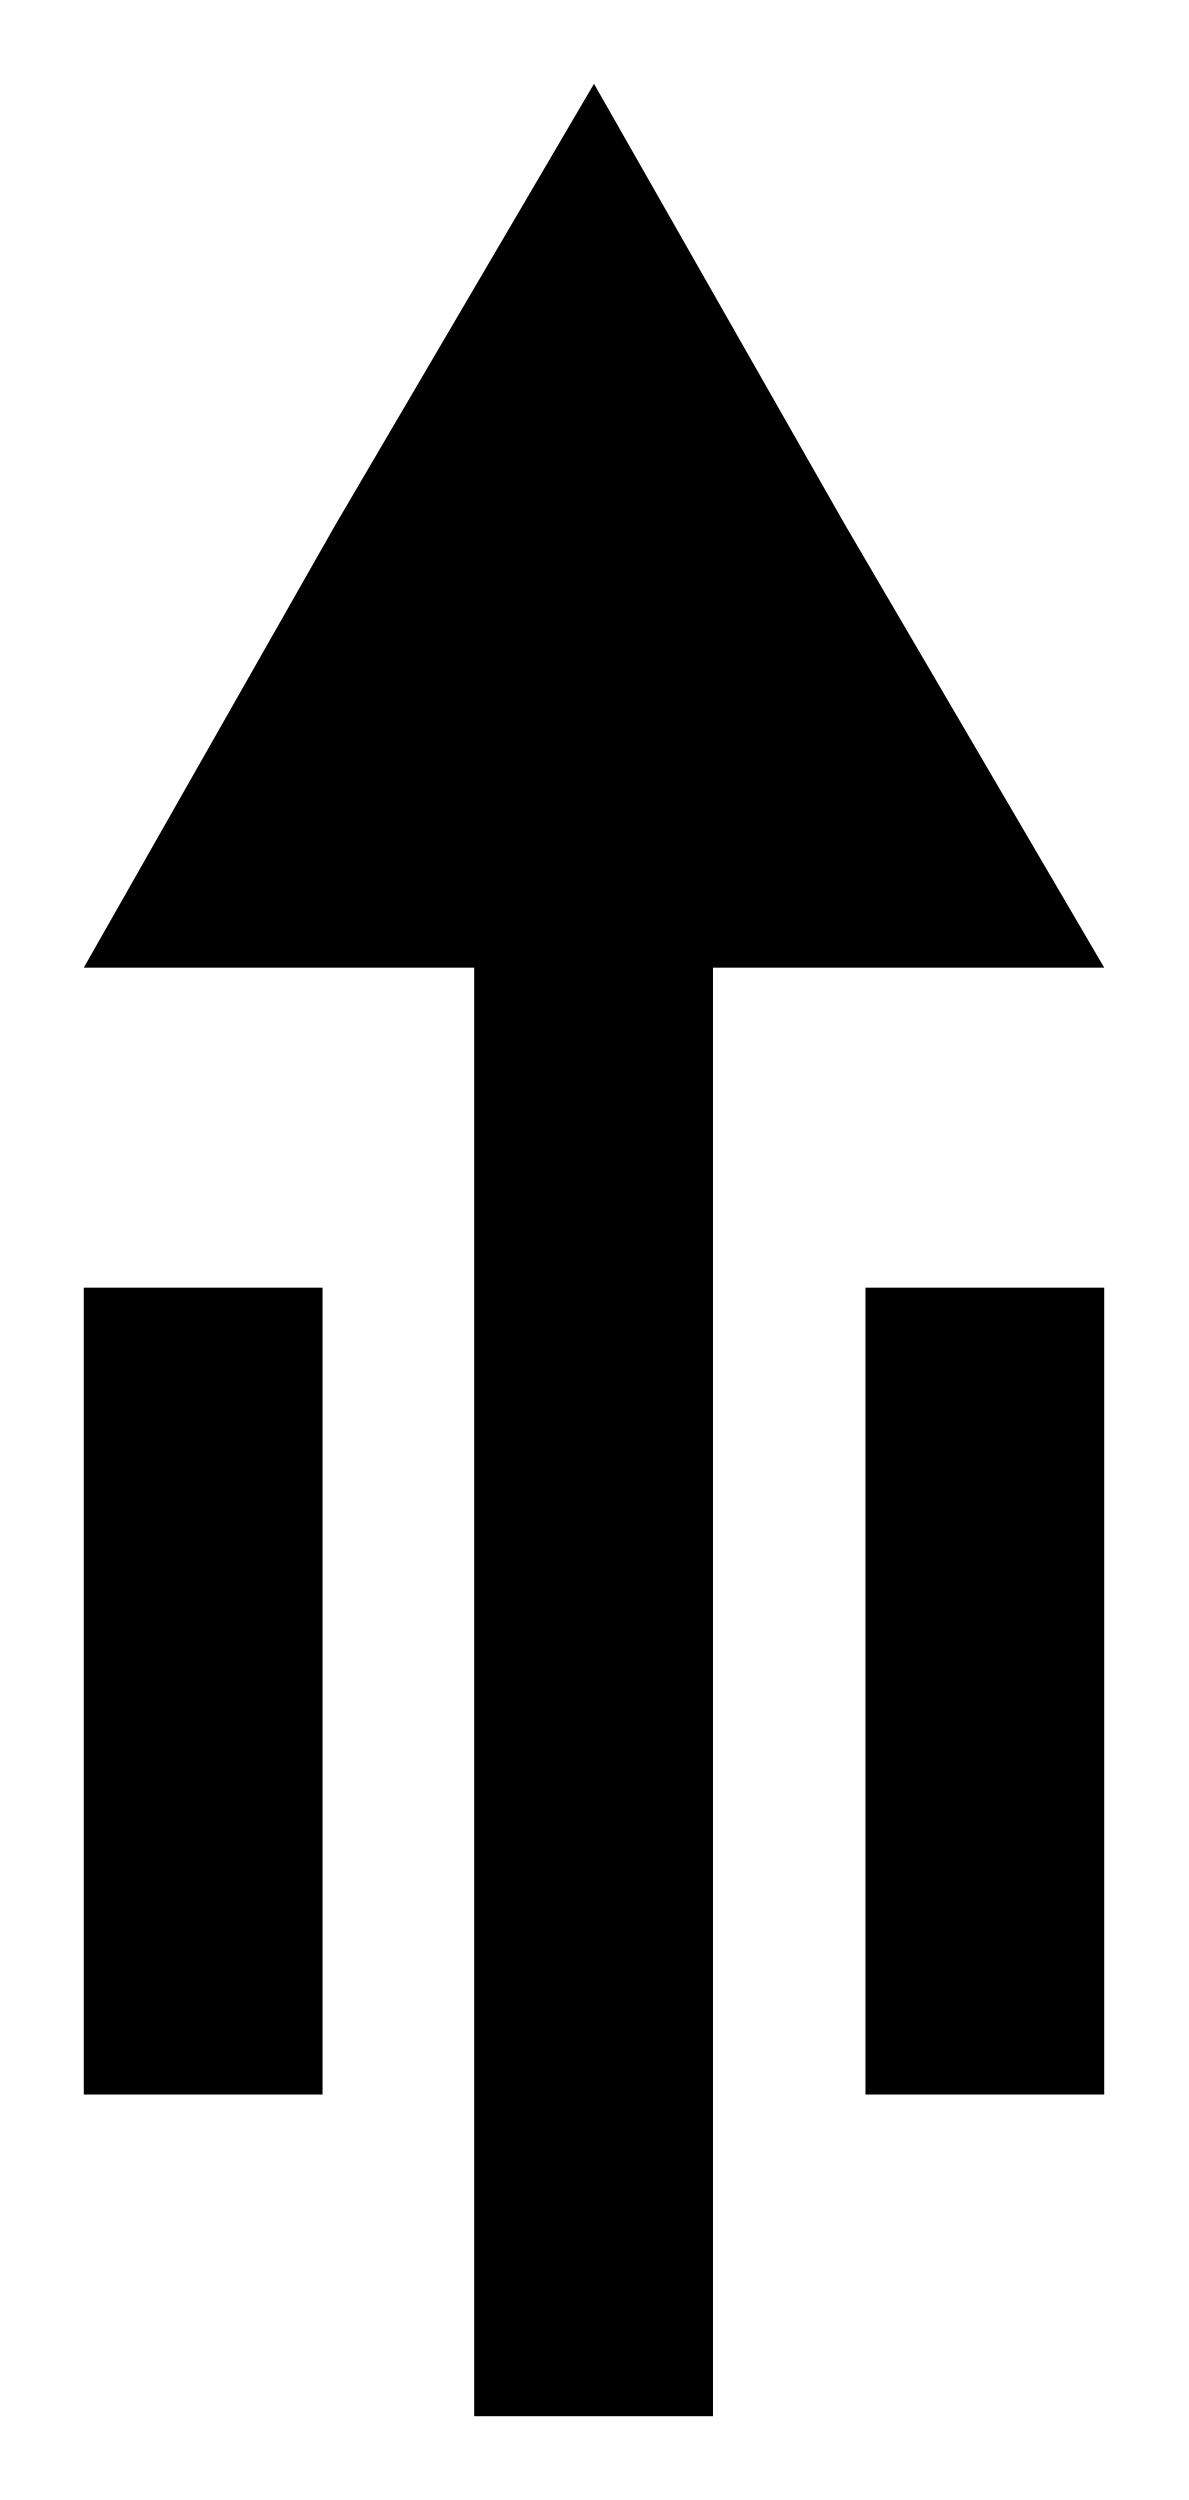
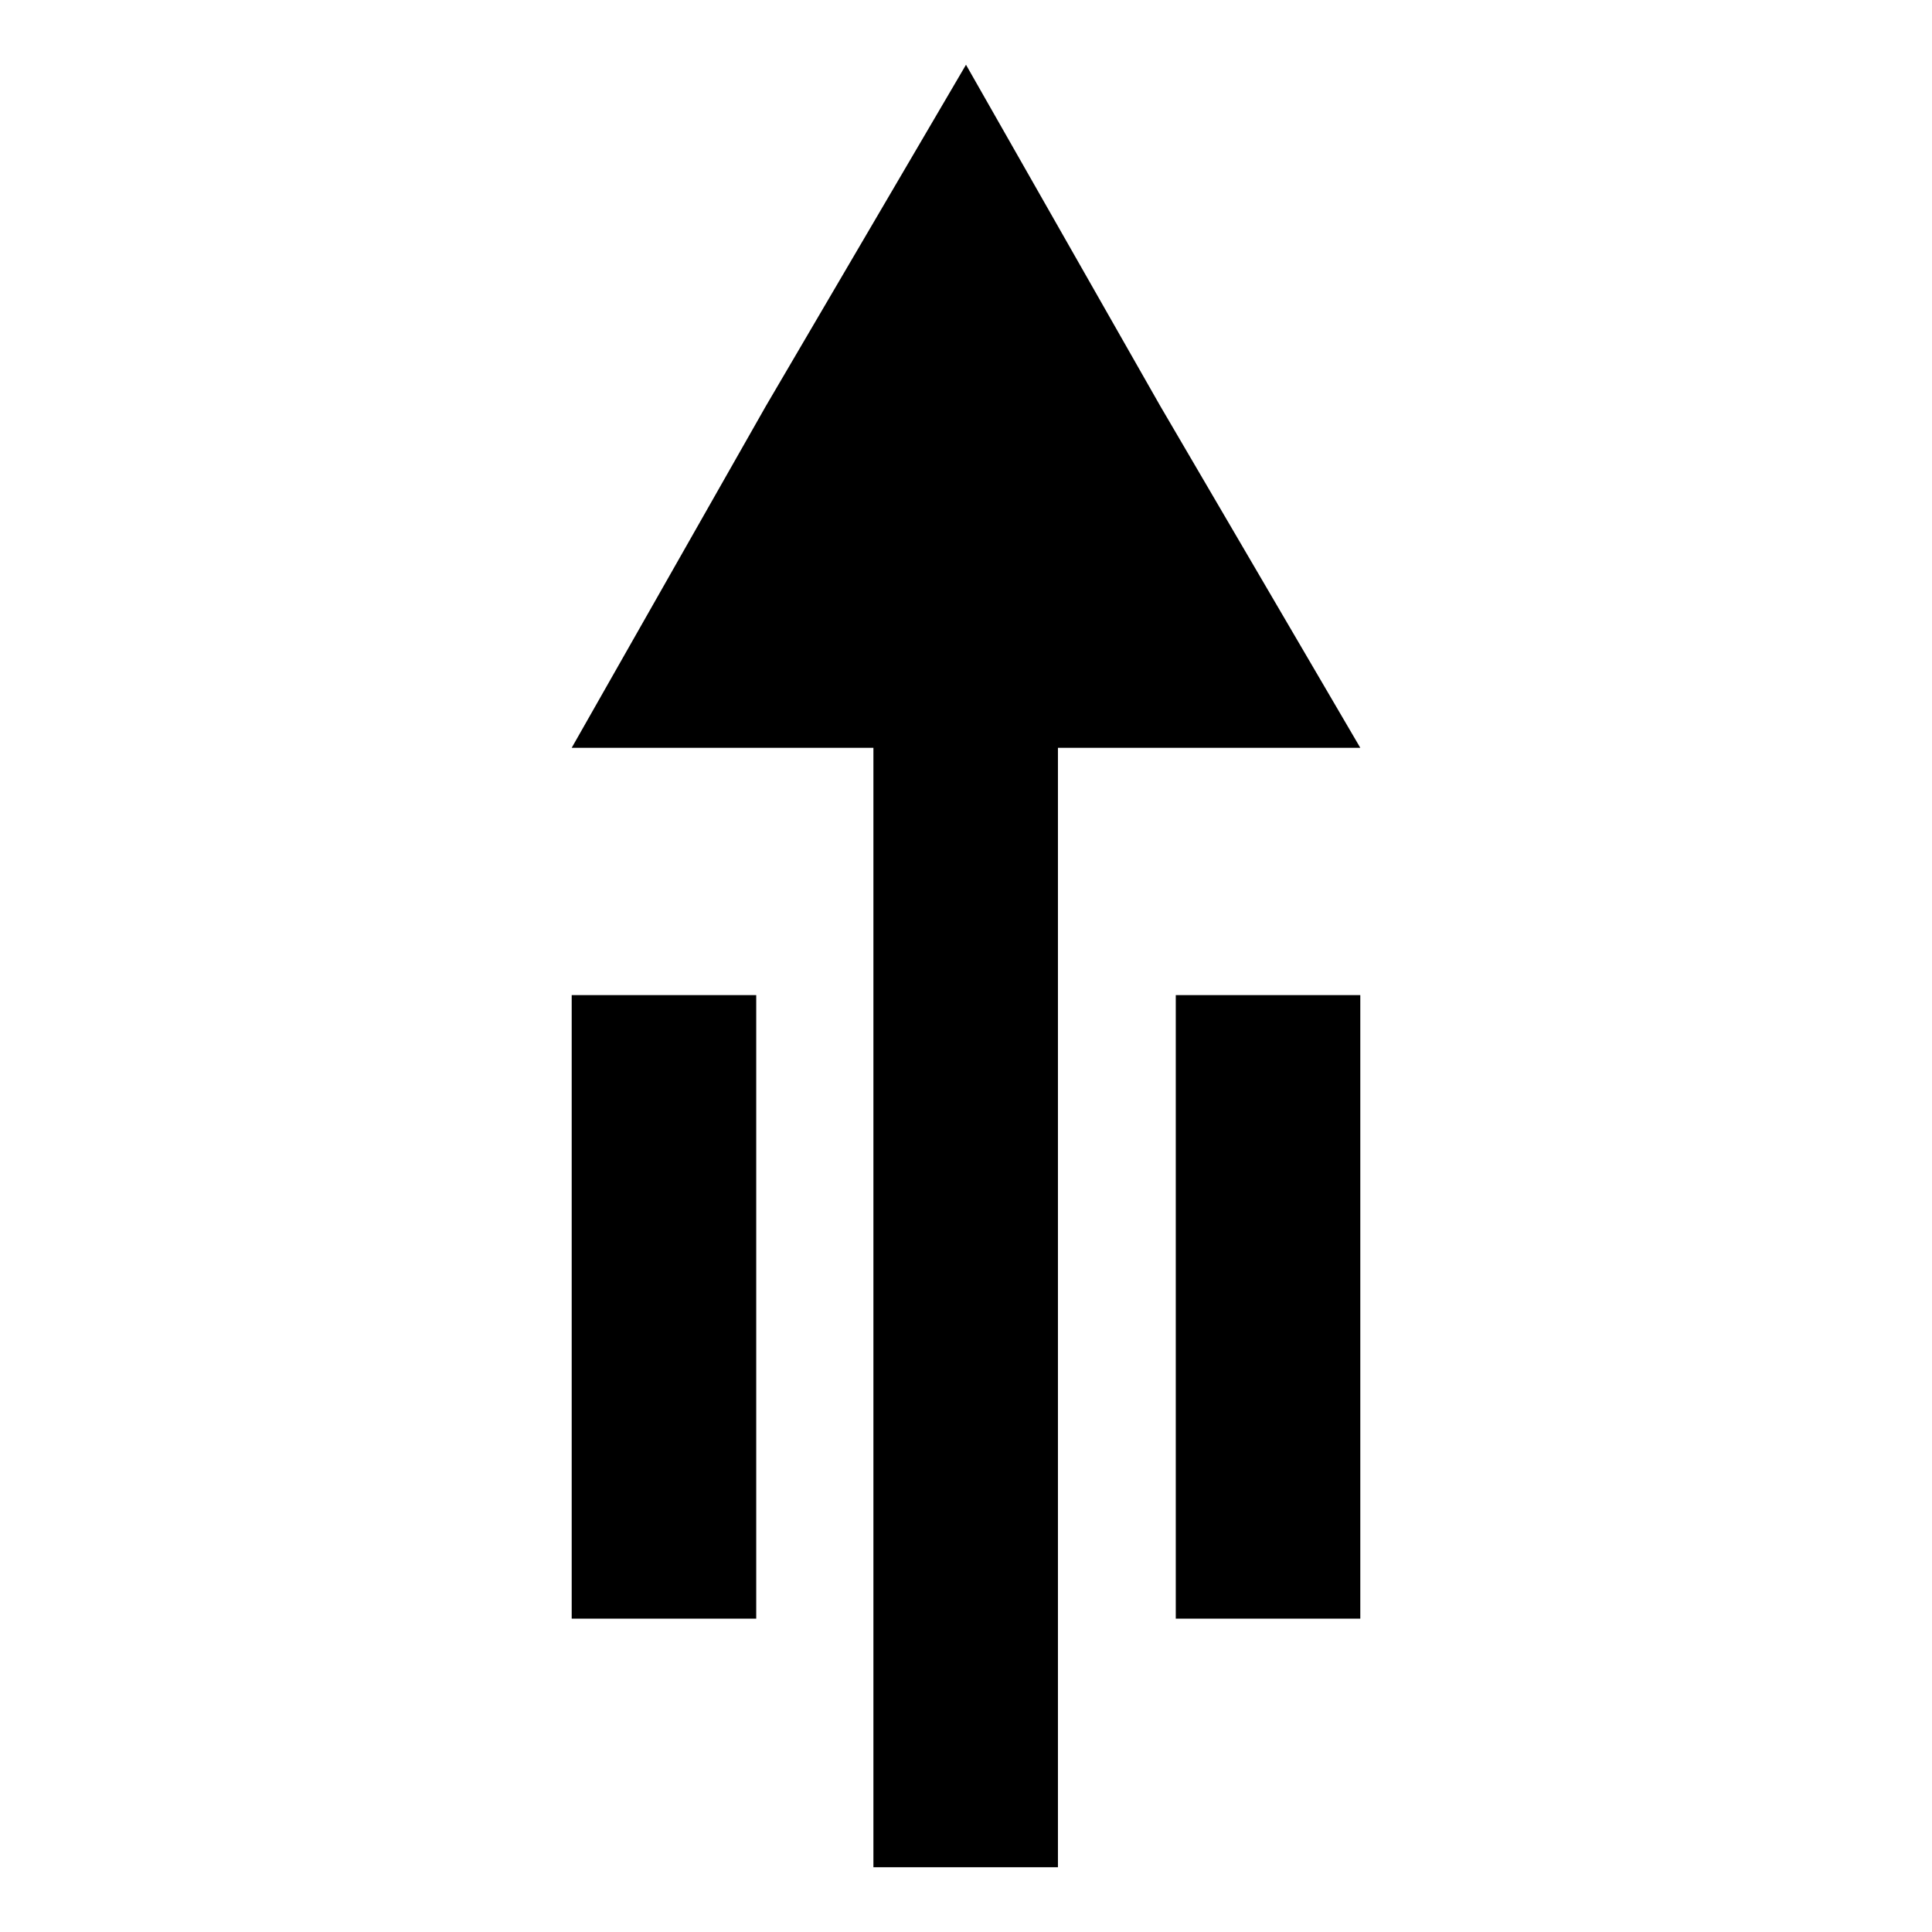
- <svg xmlns="http://www.w3.org/2000/svg" id="_图层_1" data-name="图层 1" version="1.1" viewBox="0 0 14.18 29.84">
+ <svg xmlns="http://www.w3.org/2000/svg" id="_图层_1" data-name="图层 1" width="1024" height="1024" version="1.1" viewBox="0 0 14.18 29.84">
  <path d="M13.18,11.55h-4.67v17.29h-2.85V11.55H1l3-5.28L7.09,1l3,5.27,3.09,5.28ZM1,25h2.85v-9.63H1v9.63ZM10.33,25h2.85v-9.63h-2.85v9.63Z" />
</svg>
